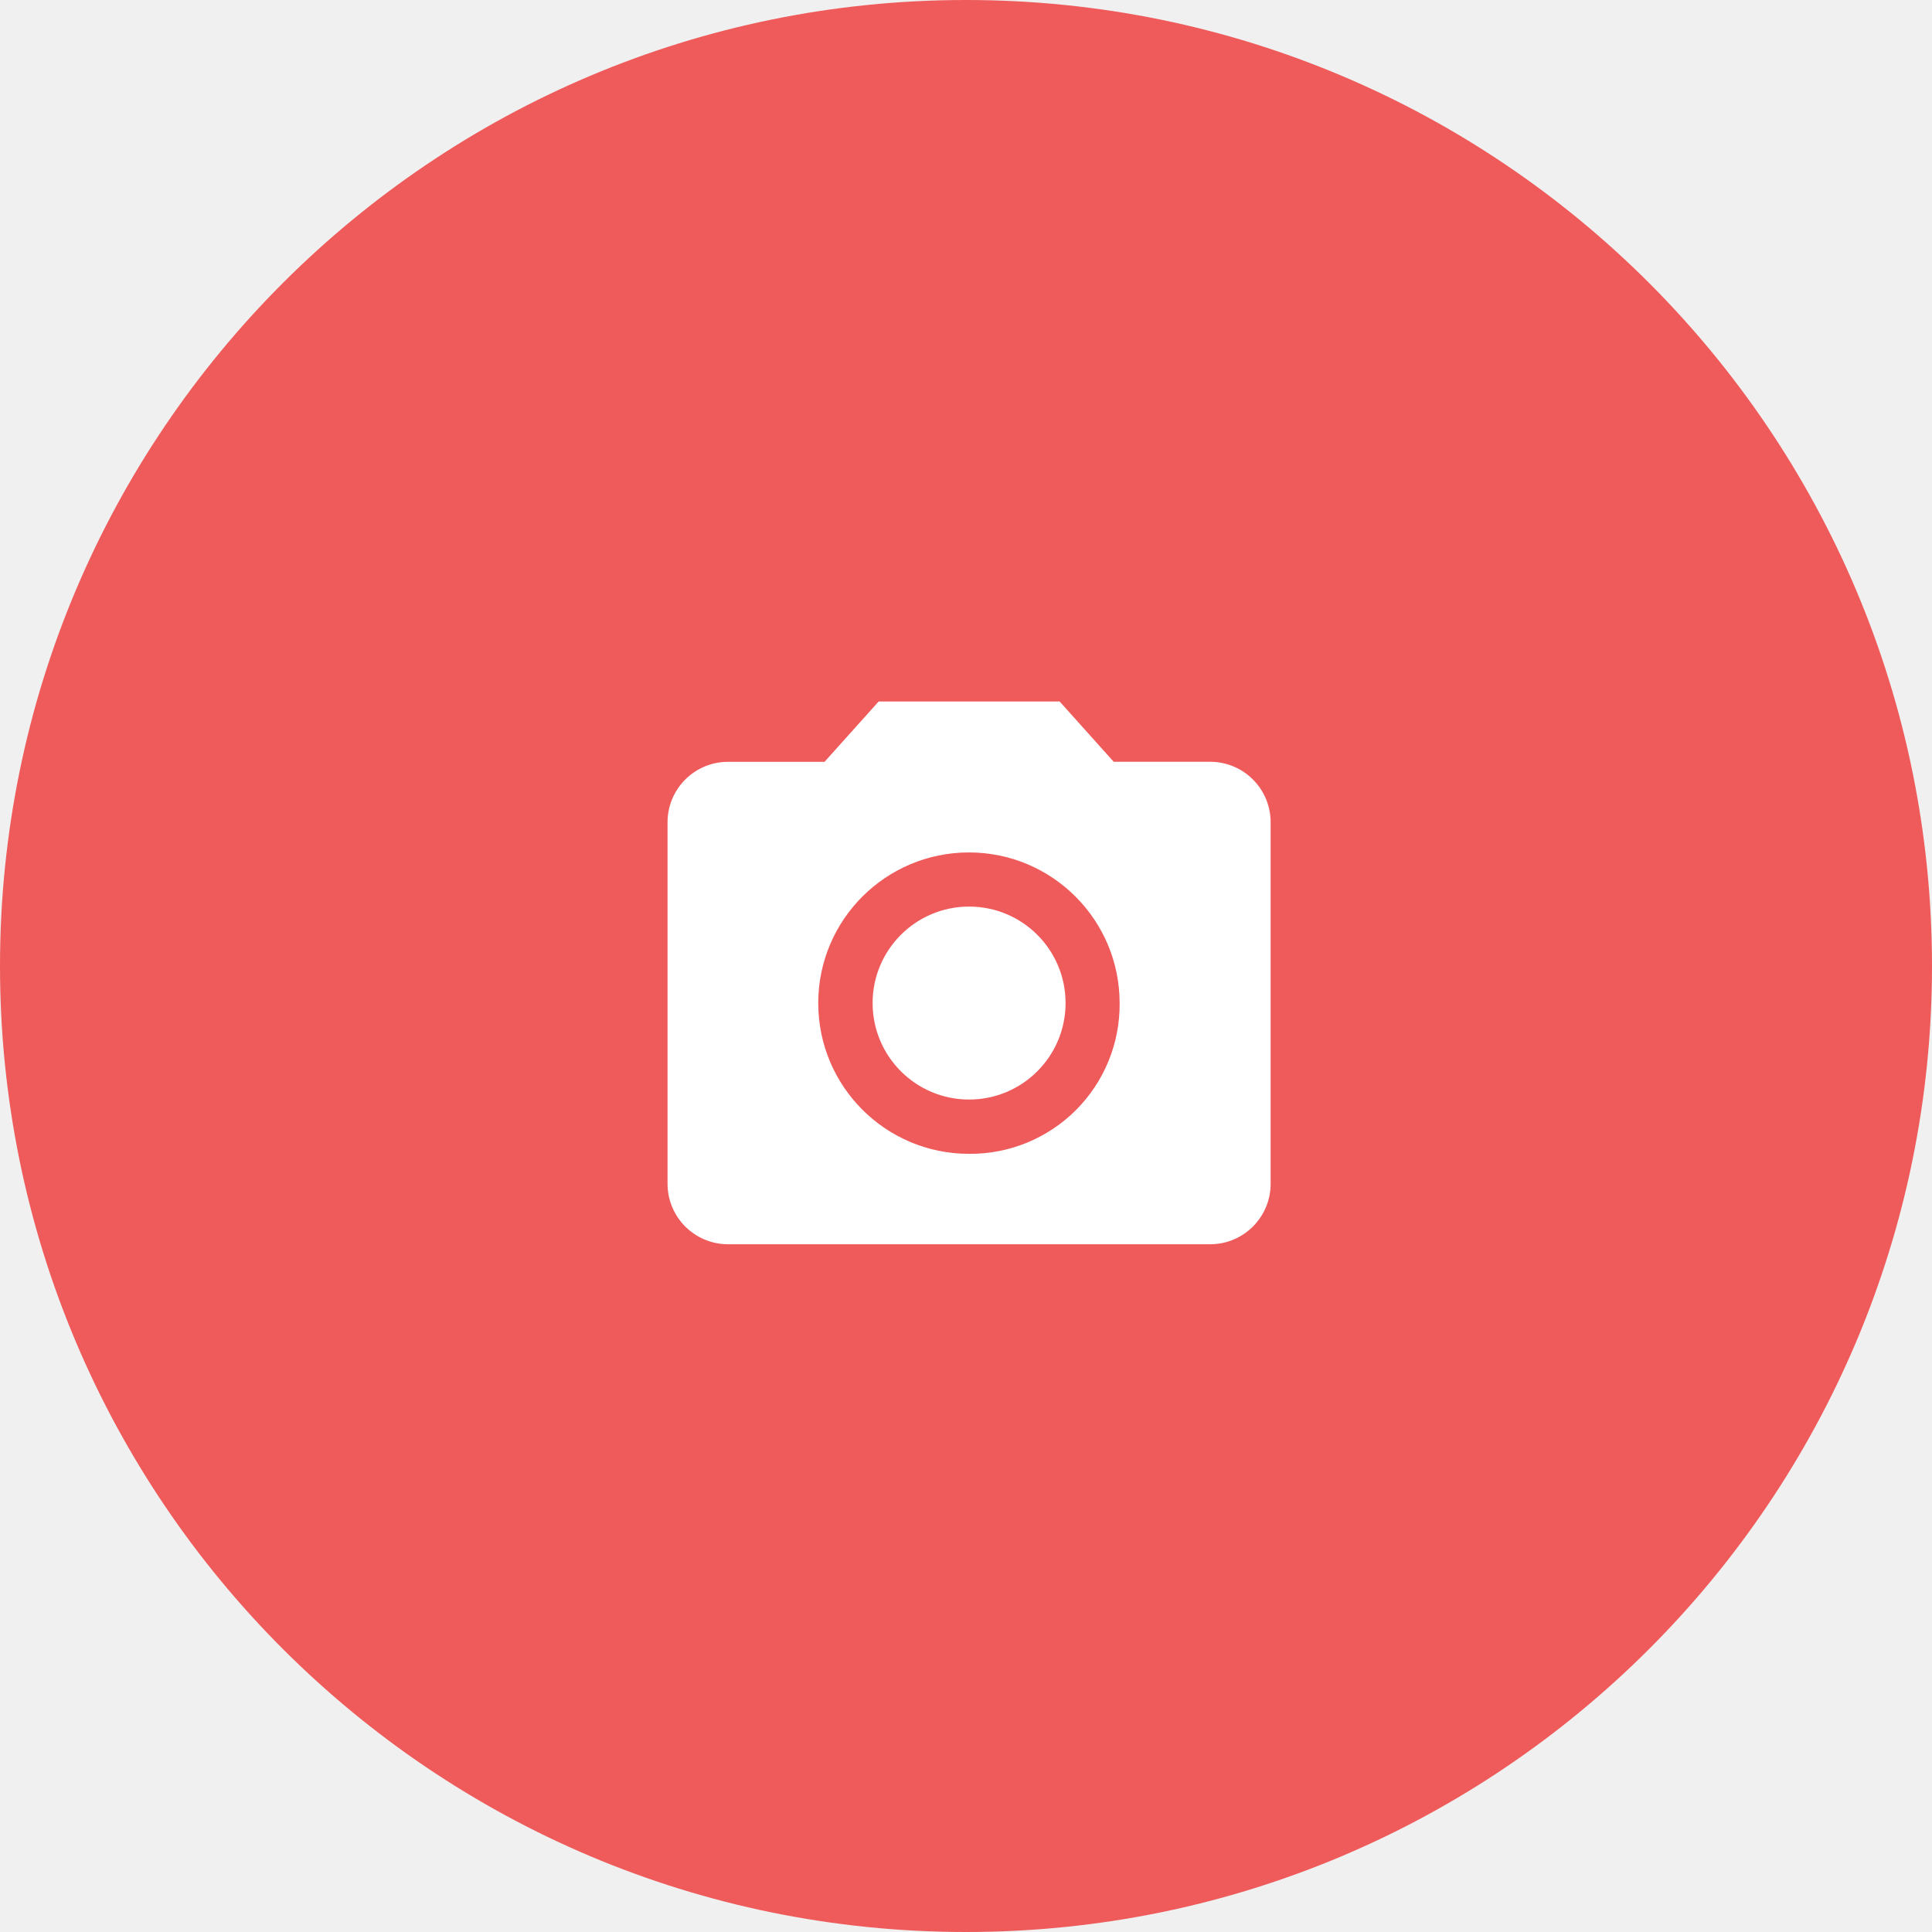
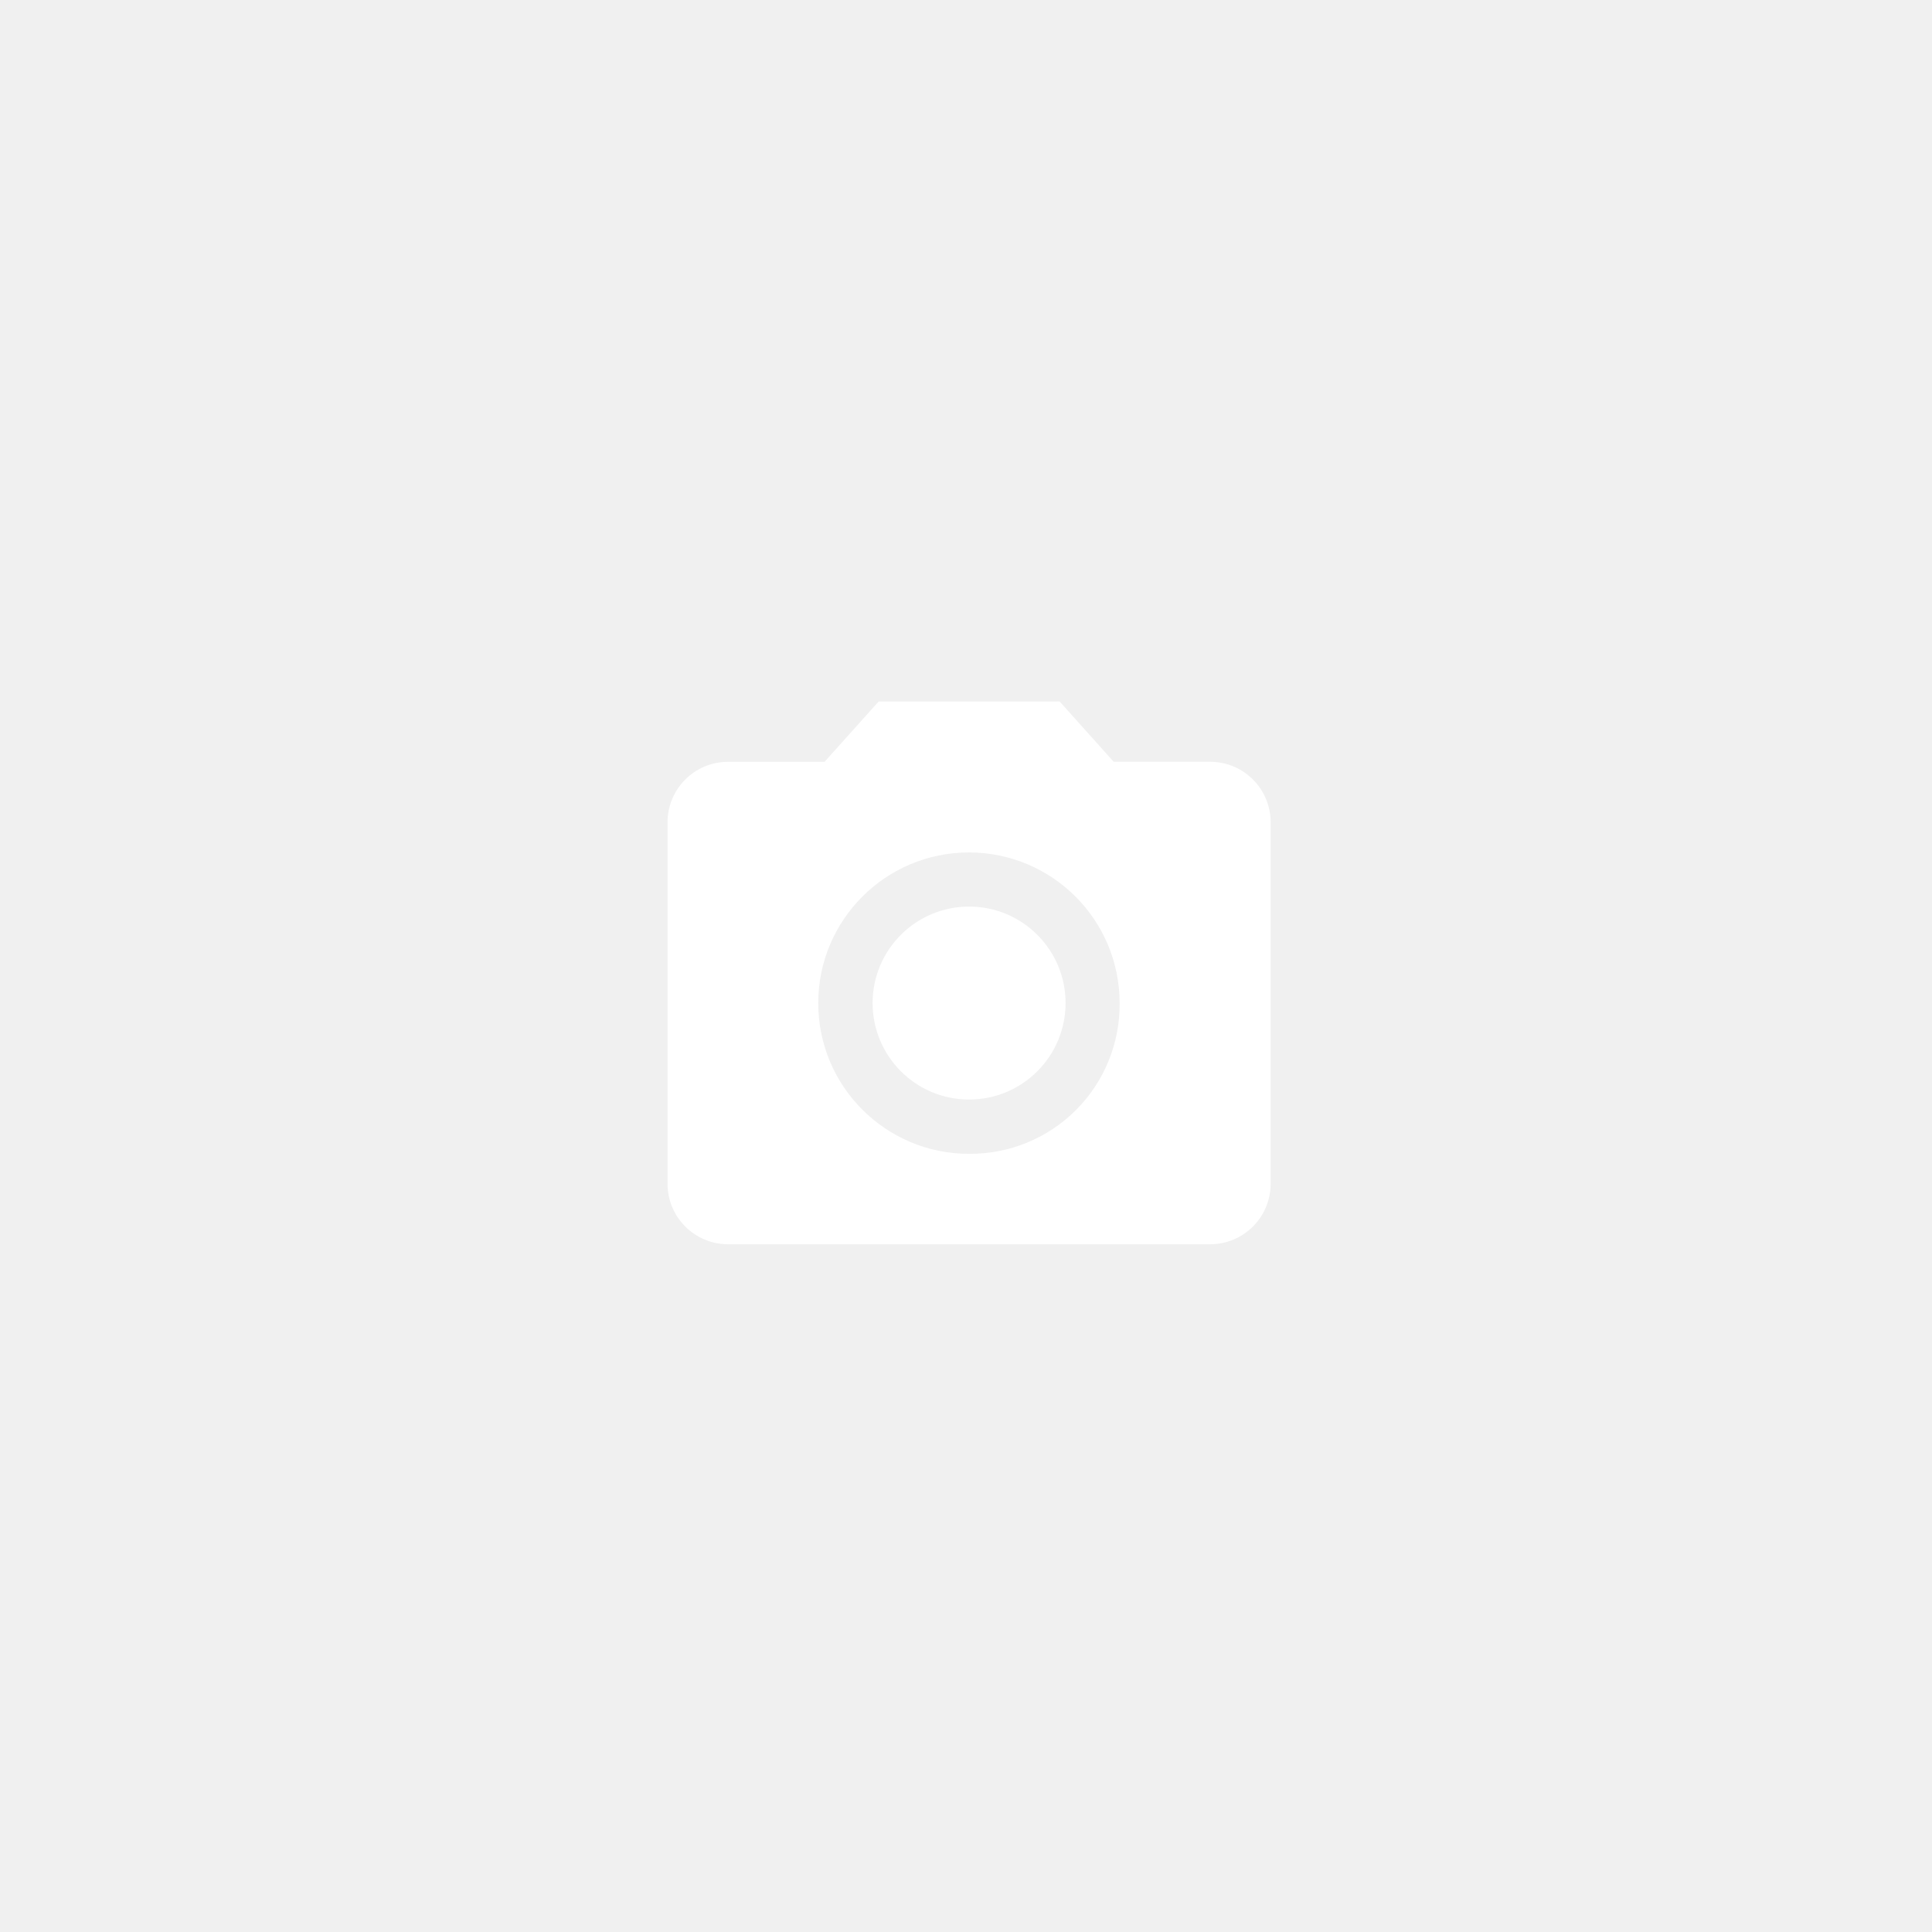
<svg xmlns="http://www.w3.org/2000/svg" width="50" height="50" viewBox="0 0 50 50">
  <g id="Group_15635" data-name="Group 15635" transform="translate(-20 -493)">
-     <circle id="Ellipse_49" data-name="Ellipse 49" cx="25" cy="25" r="25" transform="translate(20 493)" fill="#ef5b5b" />
    <g id="camera_1_" data-name="camera (1)" transform="translate(37.276 511.155)">
      <g id="camera-alt" transform="translate(0 0)">
        <circle id="Ellipse_55" data-name="Ellipse 55" cx="2.497" cy="2.497" r="2.497" transform="translate(5.307 5.307)" fill="#fff" />
        <path id="Path_9745" data-name="Path 9745" d="M5.463,25.5l-1.4,1.561h-2.5A1.565,1.565,0,0,0,0,28.621v9.364a1.565,1.565,0,0,0,1.561,1.561H14.047a1.565,1.565,0,0,0,1.561-1.561V28.621a1.565,1.565,0,0,0-1.561-1.561h-2.5l-1.4-1.561ZM7.8,37.206a3.9,3.9,0,1,1,3.9-3.9A3.864,3.864,0,0,1,7.8,37.206Z" transform="translate(0 -25.5)" fill="#fff" />
      </g>
    </g>
  </g>
</svg>
